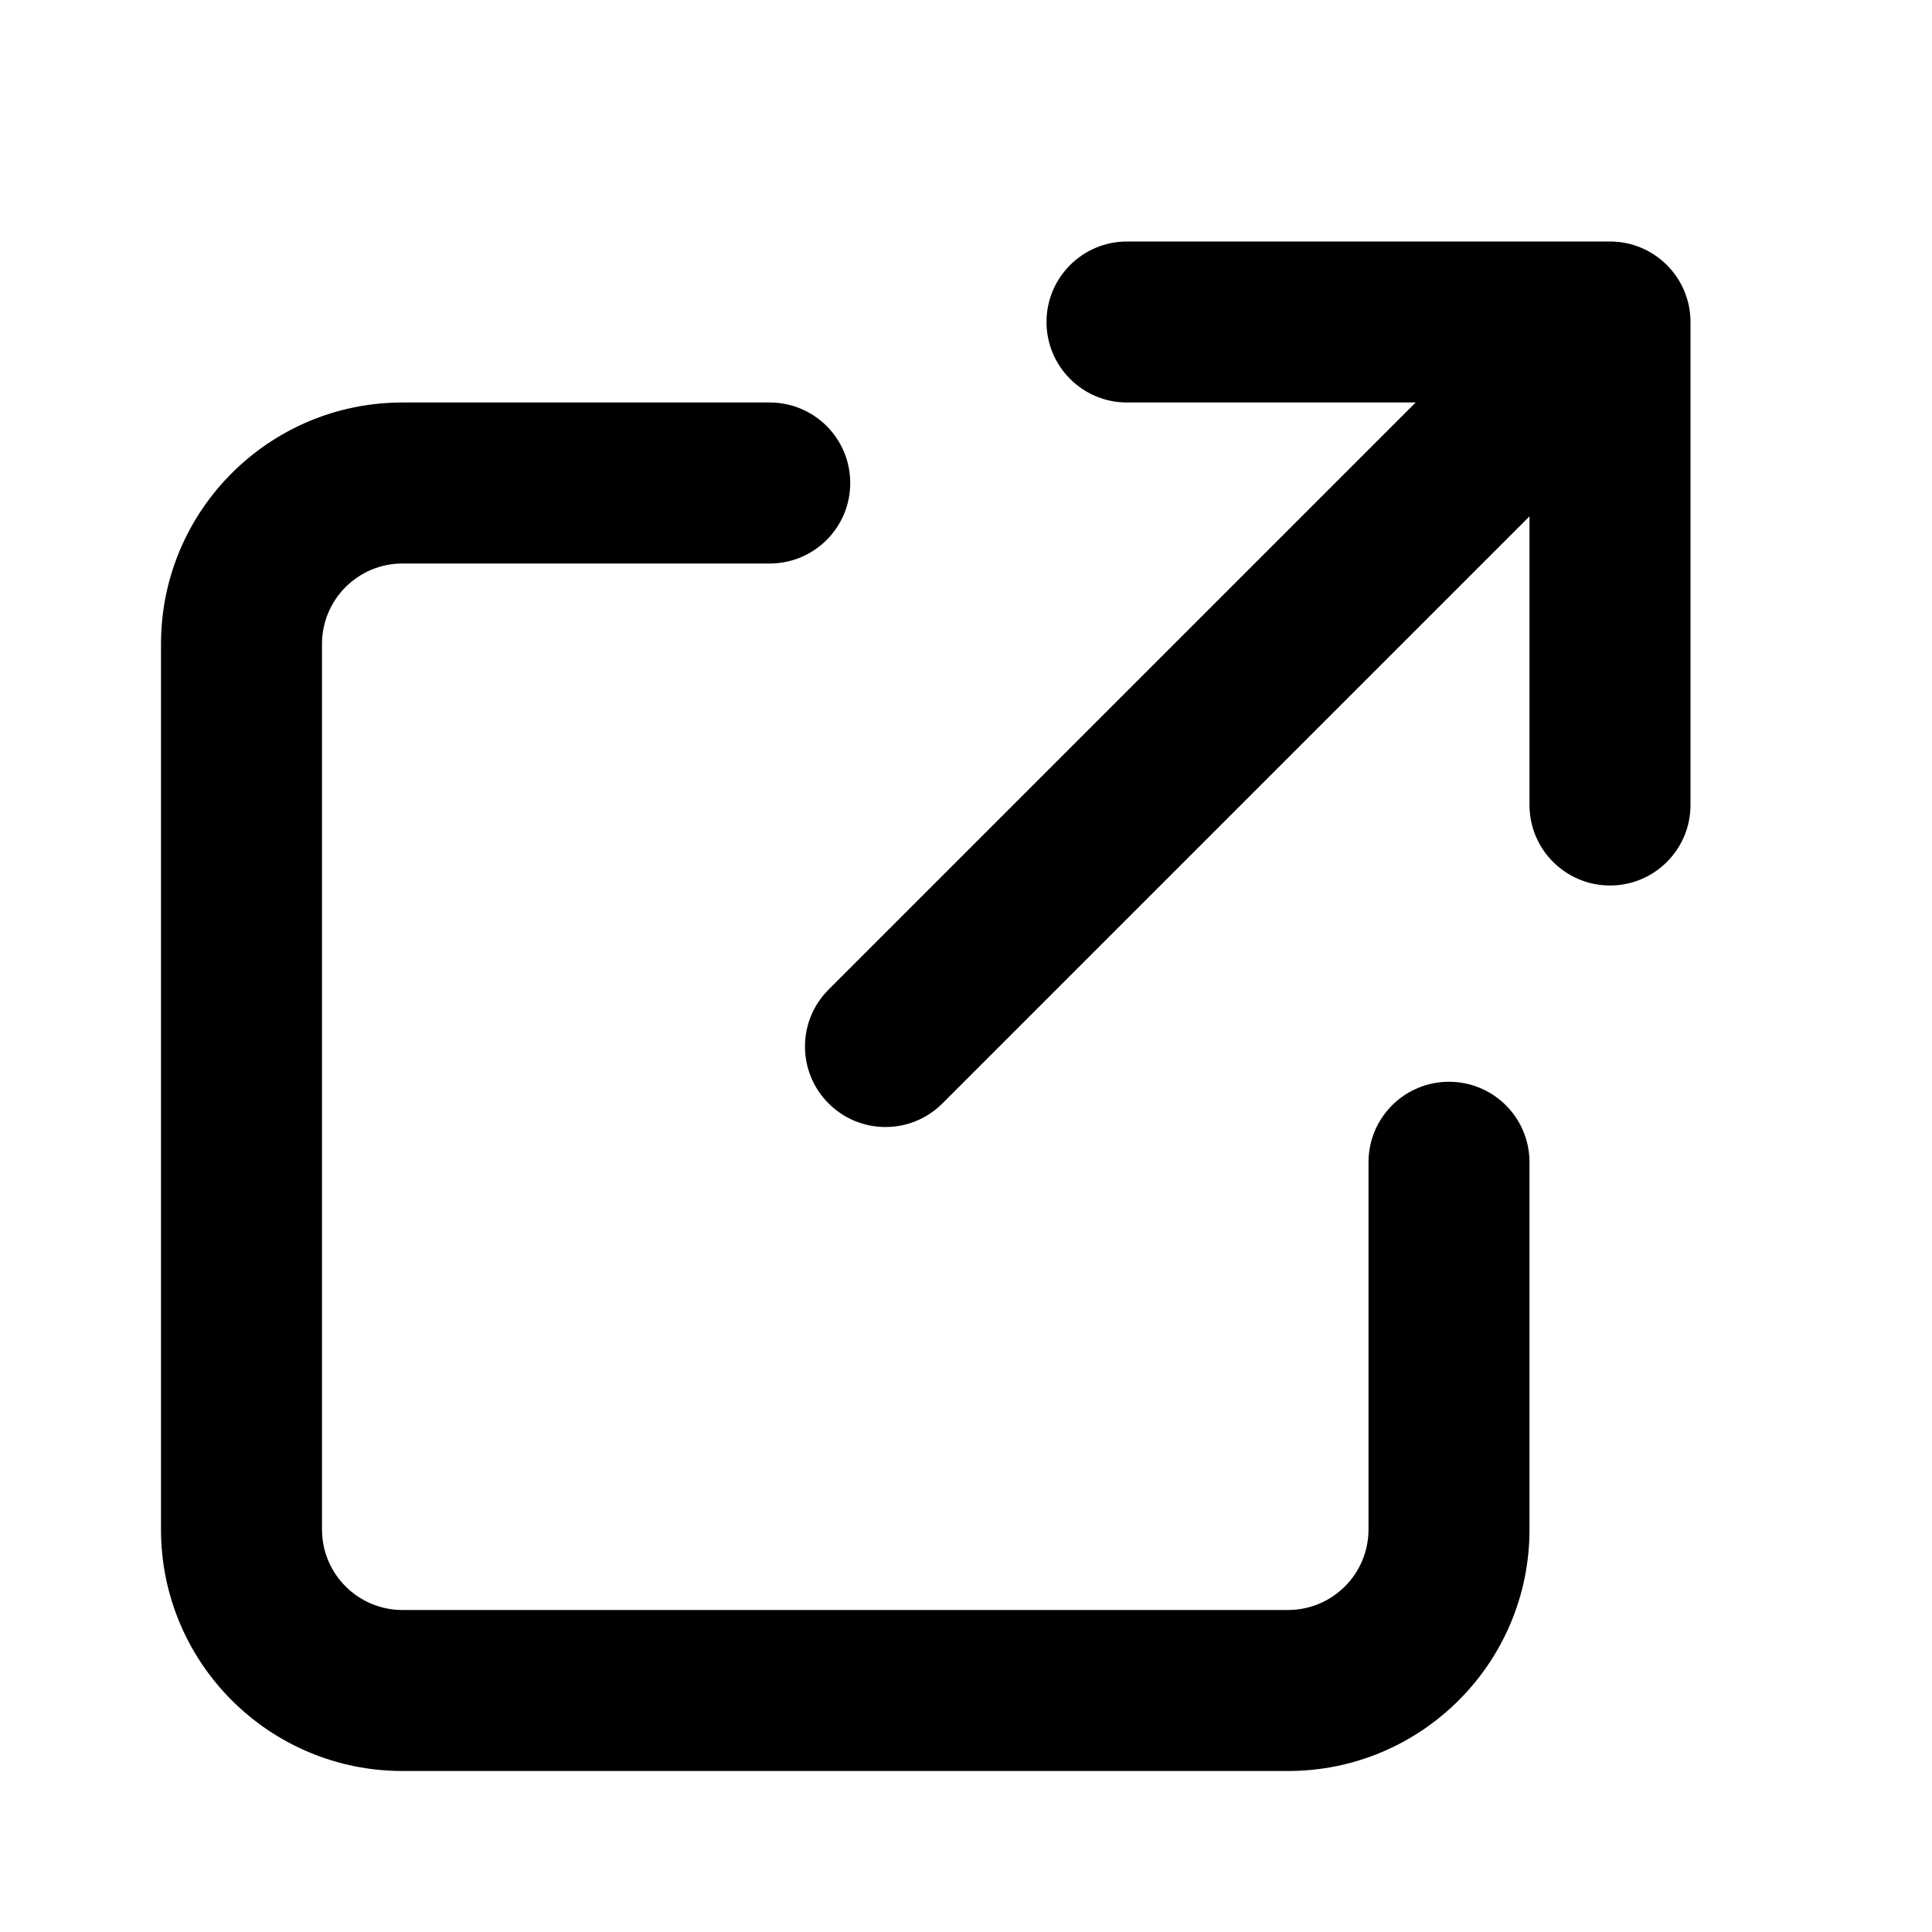
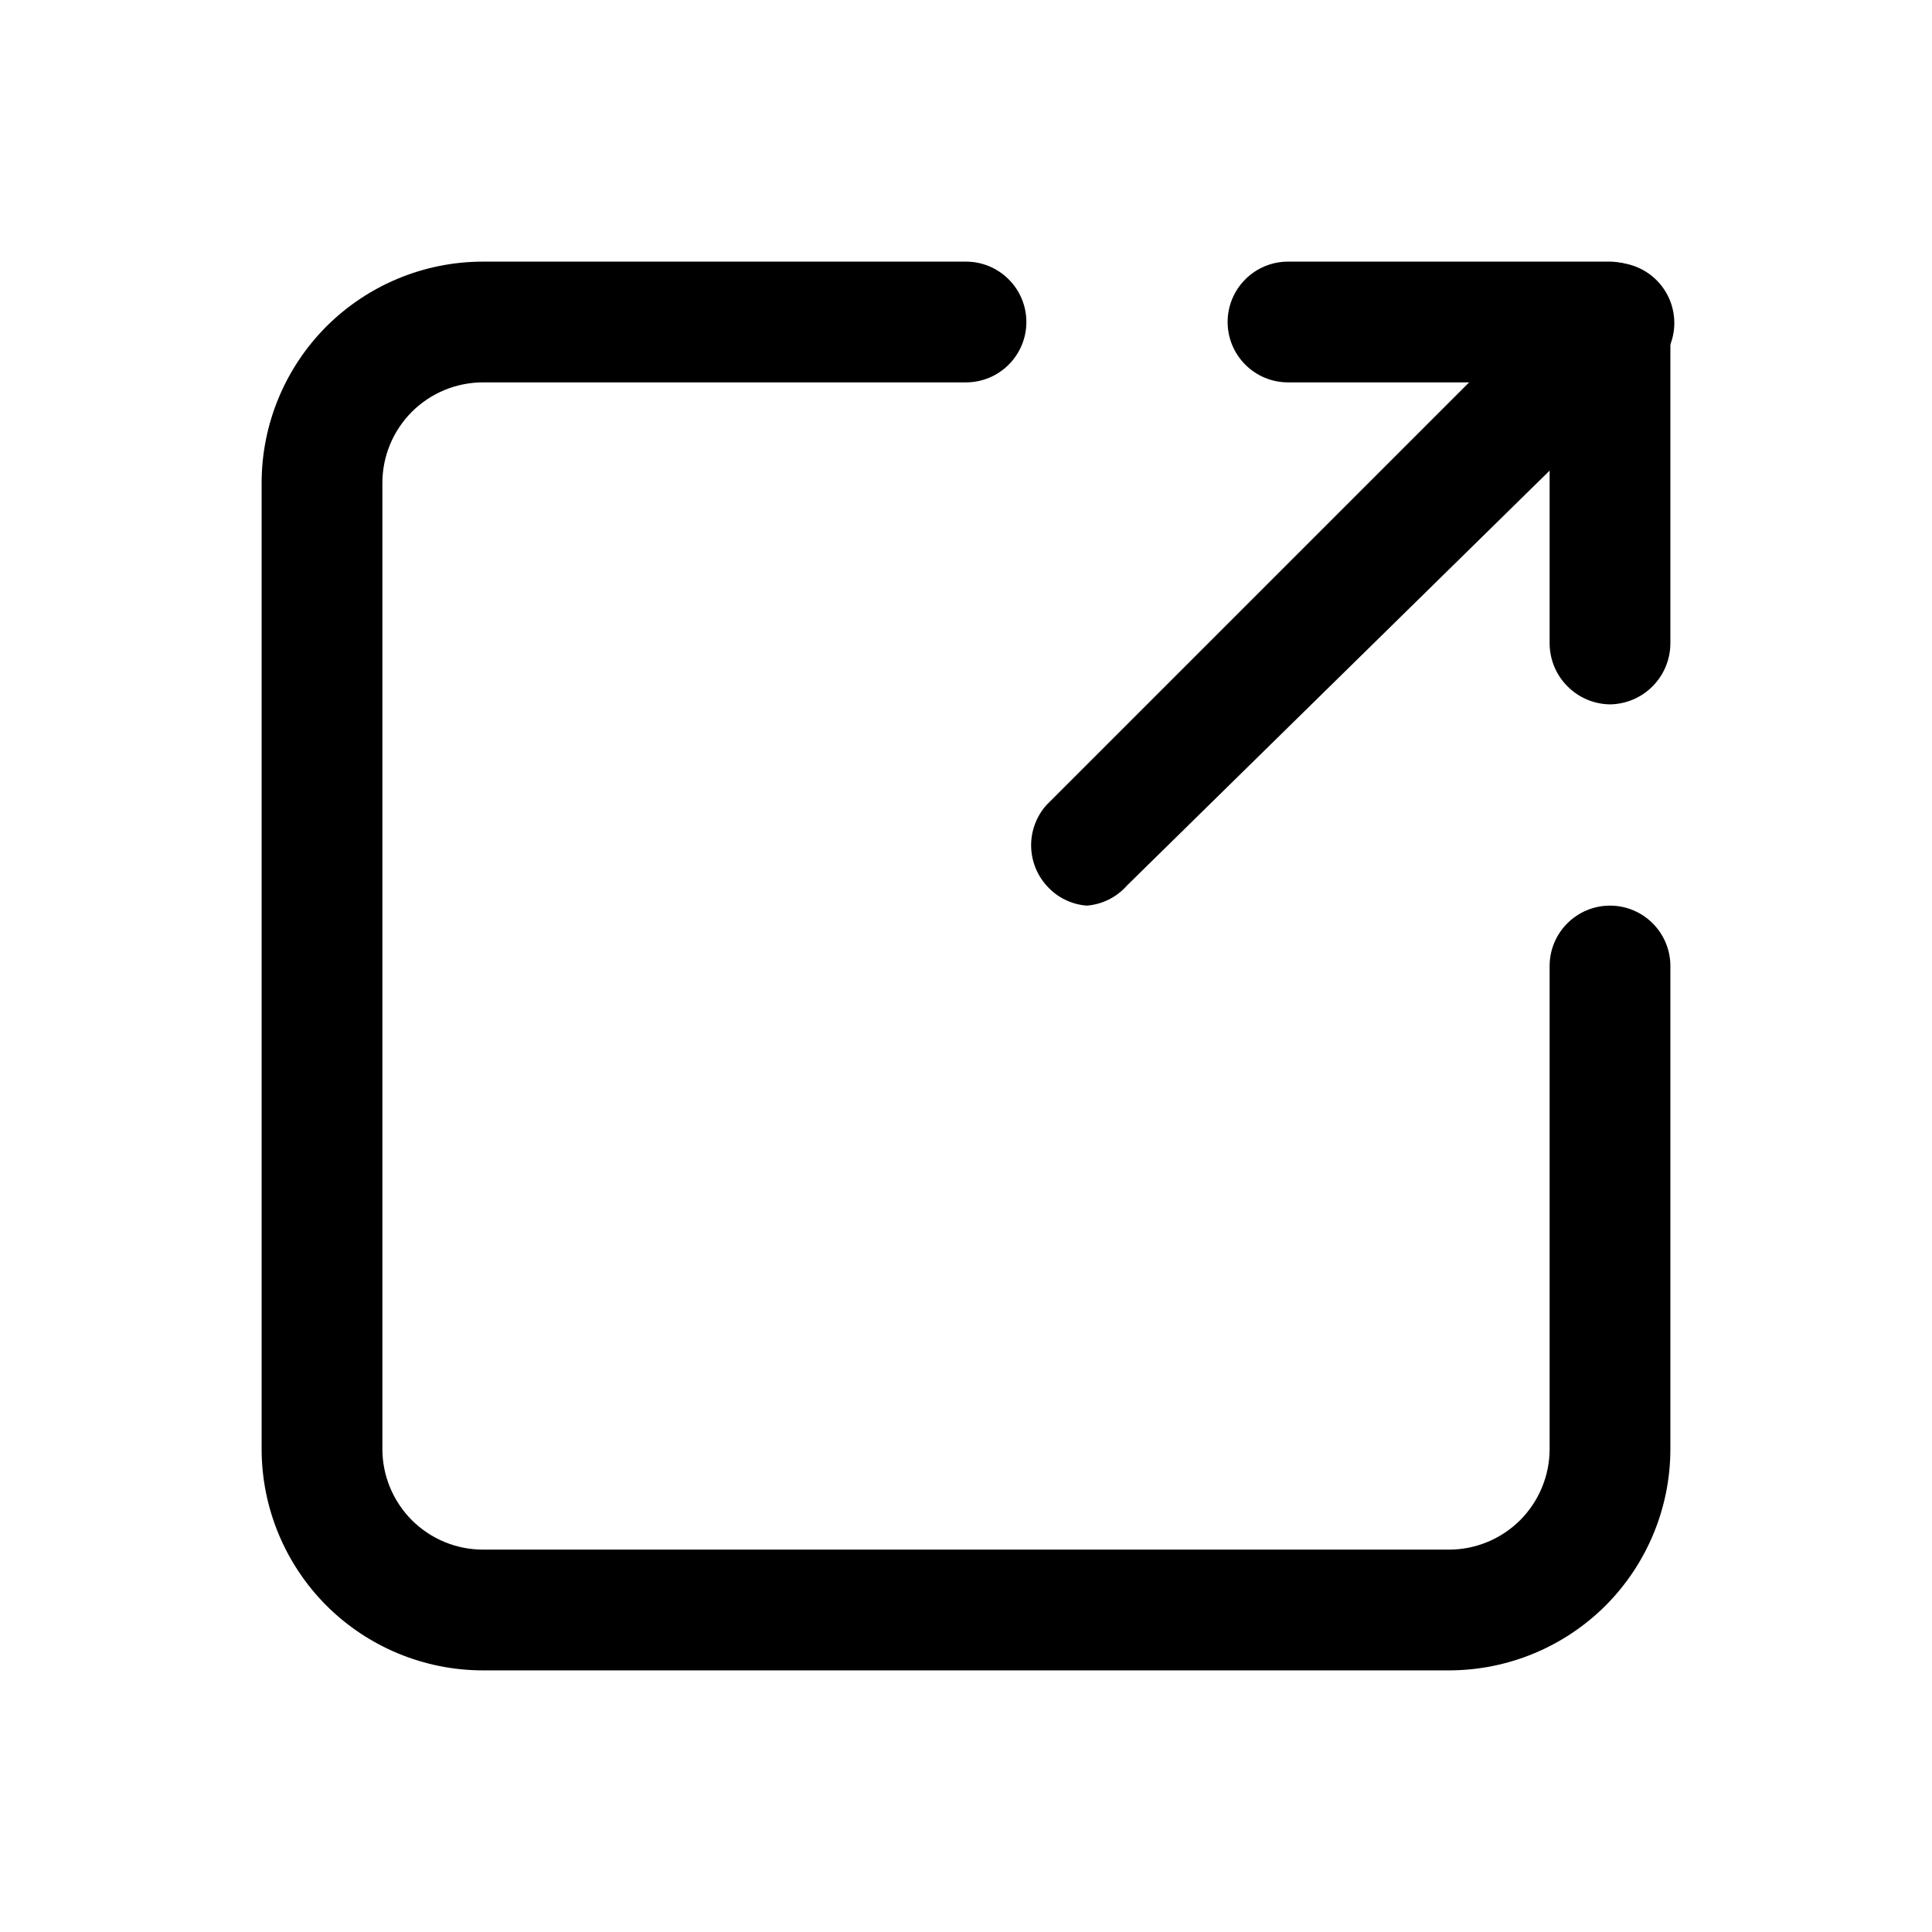
<svg xmlns="http://www.w3.org/2000/svg" width="800px" height="800px" viewBox="0 0 24 24" fill="none">
-   <path fill-rule="evenodd" clip-rule="evenodd" d="M14 5C13.448 5 13 4.552 13 4C13 3.448 13.448 3 14 3H20C20.552 3 21 3.448 21 4V10C21 10.552 20.552 11 20 11C19.448 11 19 10.552 19 10V6.414L11.707 13.707C11.317 14.098 10.683 14.098 10.293 13.707C9.902 13.317 9.902 12.683 10.293 12.293L17.586 5H14ZM5 7C4.448 7 4 7.448 4 8V19C4 19.552 4.448 20 5 20H16C16.552 20 17 19.552 17 19V14.438C17 13.885 17.448 13.438 18 13.438C18.552 13.438 19 13.885 19 14.438V19C19 20.657 17.657 22 16 22H5C3.343 22 2 20.657 2 19V8C2 6.343 3.343 5 5 5H9.562C10.115 5 10.562 5.448 10.562 6C10.562 6.552 10.115 7 9.562 7H5Z" fill="#000000" />
+   <path d="M18 20.75H6C5.271 20.75 4.571 20.46 4.055 19.945C3.54 19.429 3.25 18.729 3.25 18V6C3.25 5.271 3.54 4.571 4.055 4.055C4.571 3.54 5.271 3.25 6 3.25H12C12.199 3.25 12.39 3.329 12.53 3.47C12.671 3.61 12.75 3.801 12.75 4C12.75 4.199 12.671 4.39 12.53 4.53C12.39 4.671 12.199 4.75 12 4.75H6C5.668 4.75 5.351 4.882 5.116 5.116C4.882 5.351 4.75 5.668 4.75 6V18C4.75 18.331 4.882 18.649 5.116 18.884C5.351 19.118 5.668 19.25 6 19.25H18C18.331 19.25 18.649 19.118 18.884 18.884C19.118 18.649 19.25 18.331 19.25 18V12C19.25 11.801 19.329 11.61 19.47 11.47C19.61 11.329 19.801 11.25 20 11.25C20.199 11.25 20.39 11.329 20.53 11.47C20.671 11.61 20.75 11.801 20.75 12V18C20.75 18.729 20.46 19.429 19.945 19.945C19.429 20.46 18.729 20.75 18 20.75Z" fill="#000000" />
+   <path d="M20 8.75C19.802 8.747 19.613 8.668 19.473 8.527C19.332 8.387 19.253 8.198 19.25 8V4.75H16C15.801 4.75 15.61 4.671 15.47 4.53C15.329 4.39 15.25 4.199 15.25 4C15.25 3.801 15.329 3.61 15.47 3.47C15.61 3.329 15.801 3.25 16 3.25H20C20.198 3.253 20.387 3.332 20.527 3.473C20.668 3.613 20.747 3.802 20.75 4V8C20.747 8.198 20.668 8.387 20.527 8.527C20.387 8.668 20.198 8.747 20 8.75Z" fill="#000000" />
+   <path d="M13.5 11.25C13.307 11.235 13.128 11.146 13 11C12.877 10.863 12.809 10.684 12.809 10.5C12.809 10.316 12.877 10.137 13 10L19.5 3.5C19.569 3.426 19.651 3.367 19.744 3.326C19.835 3.285 19.935 3.263 20.035 3.261C20.136 3.26 20.236 3.278 20.33 3.316C20.423 3.354 20.508 3.41 20.579 3.481C20.65 3.552 20.706 3.637 20.744 3.73C20.782 3.824 20.8 3.924 20.799 4.025C20.797 4.125 20.775 4.225 20.734 4.317C20.693 4.409 20.634 4.491 20.56 4.56L14 11C13.872 11.146 13.693 11.235 13.5 11.25Z" fill="#000000" />
</svg>
